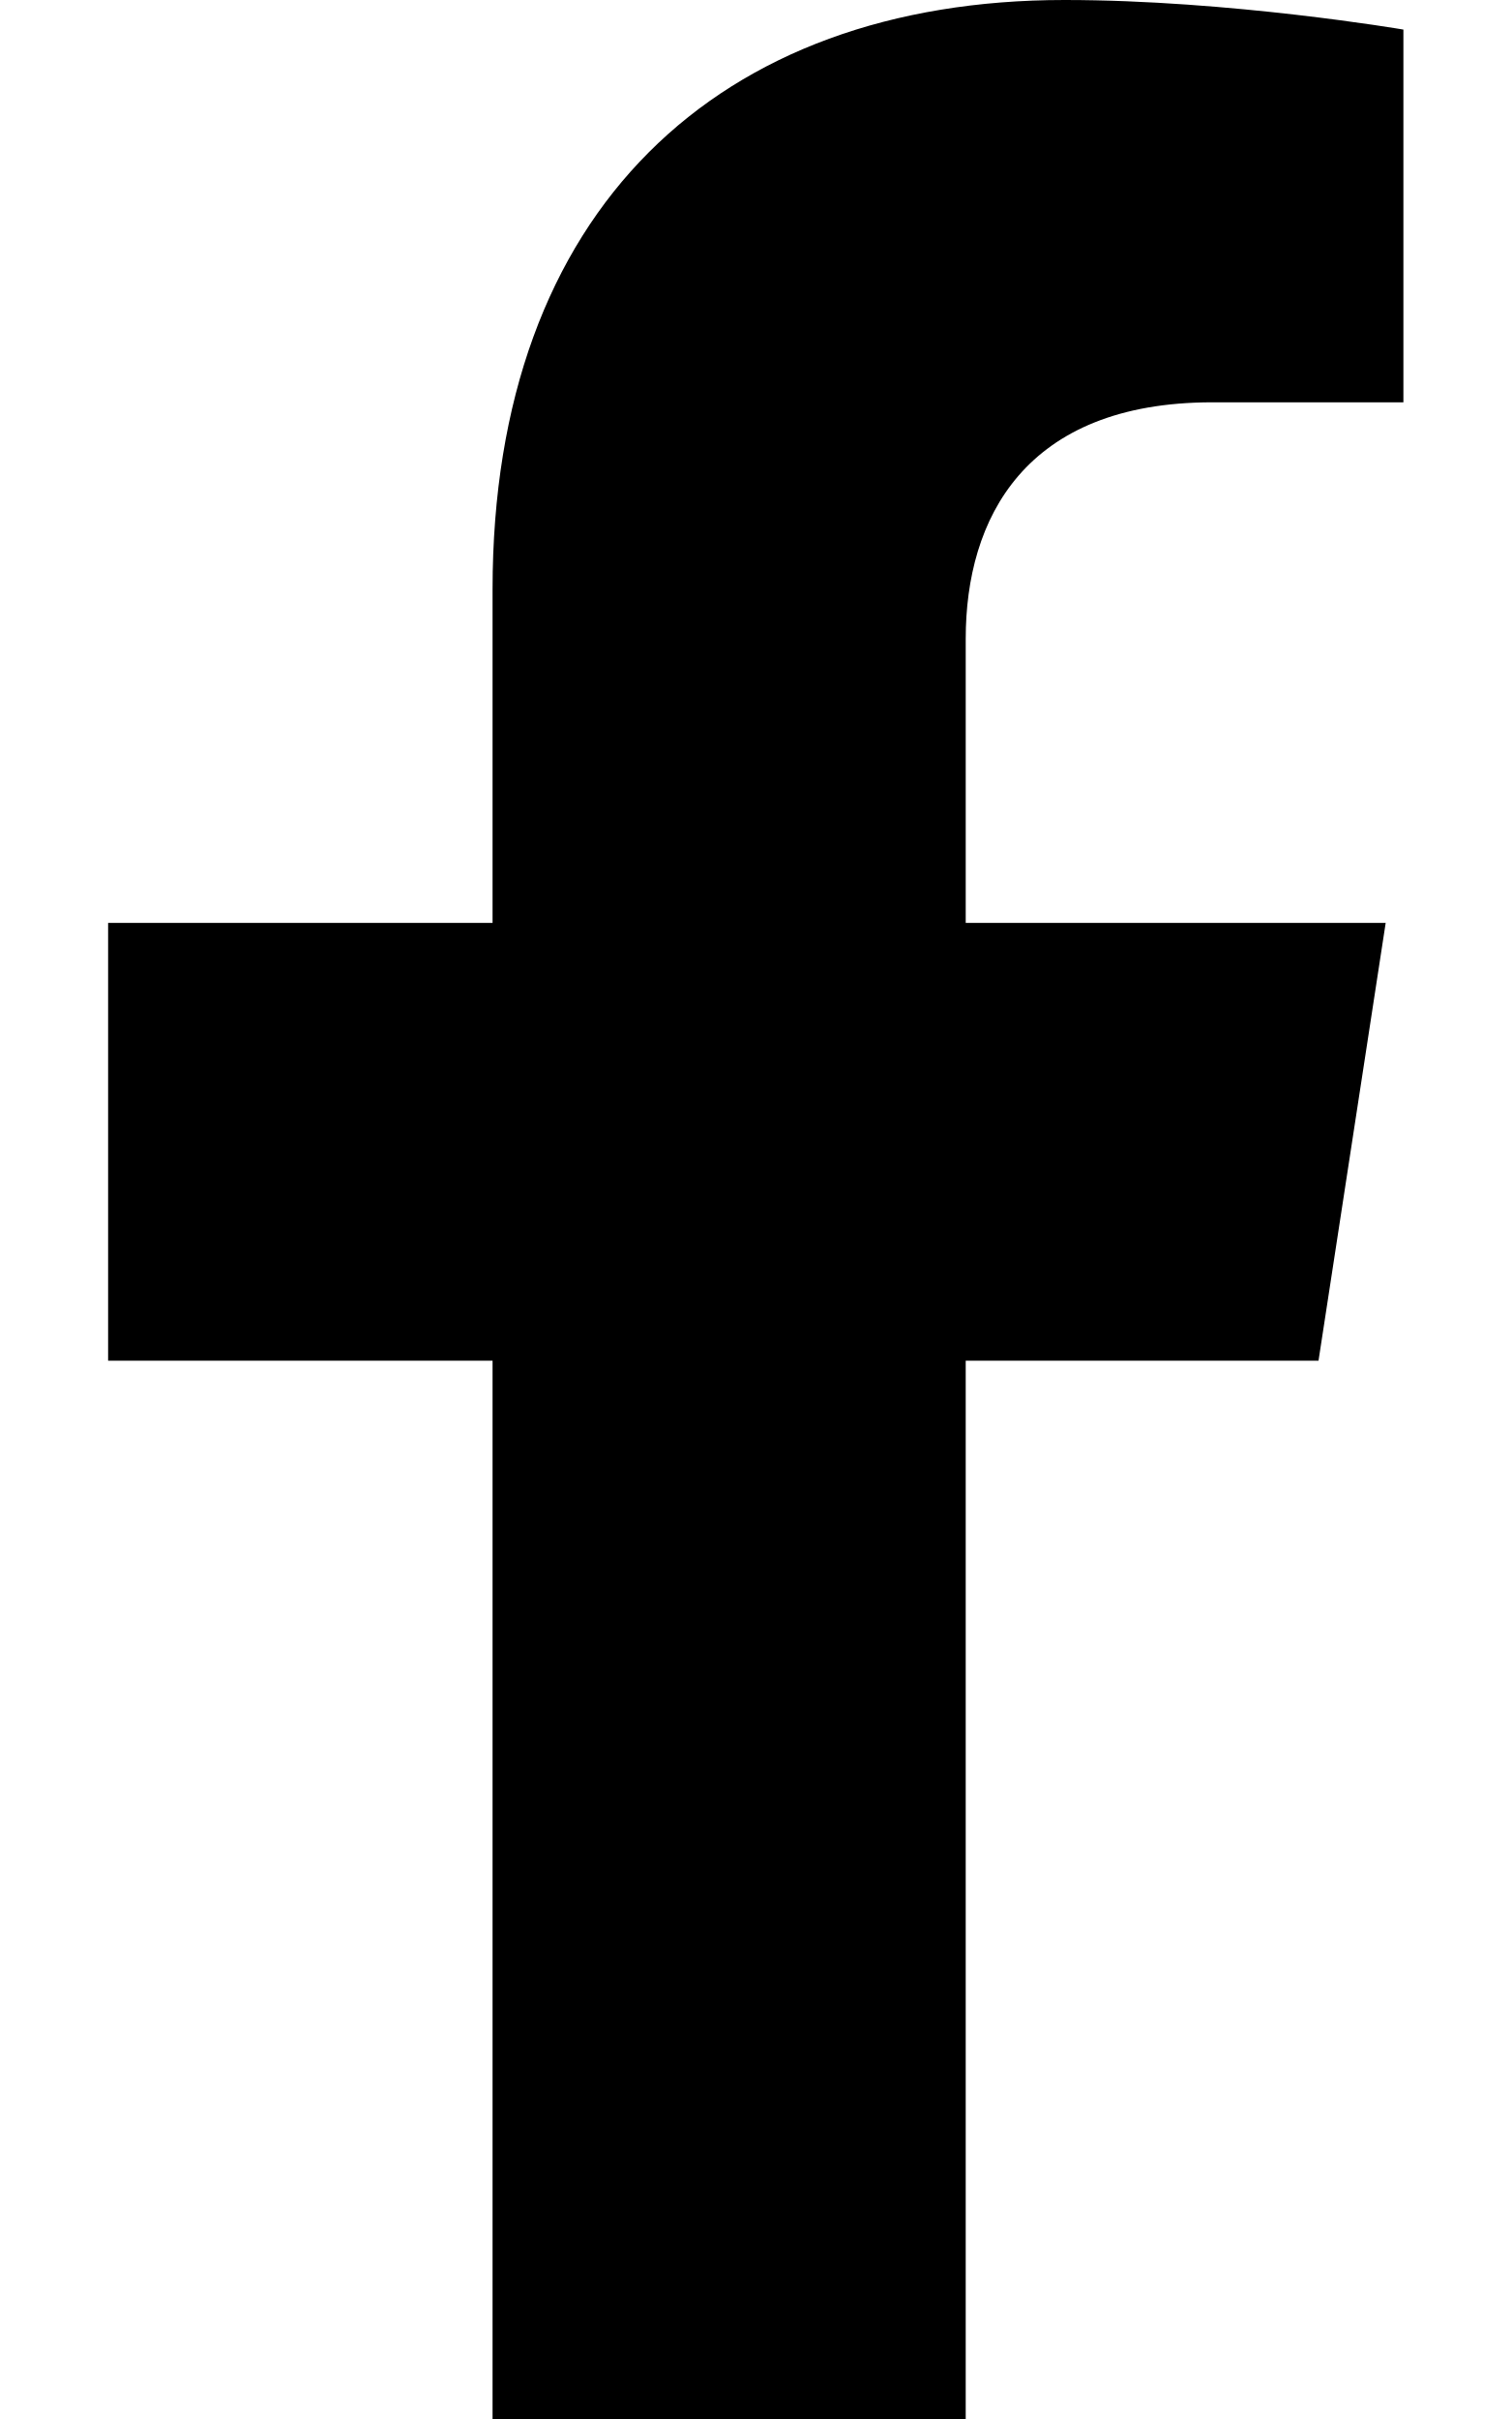
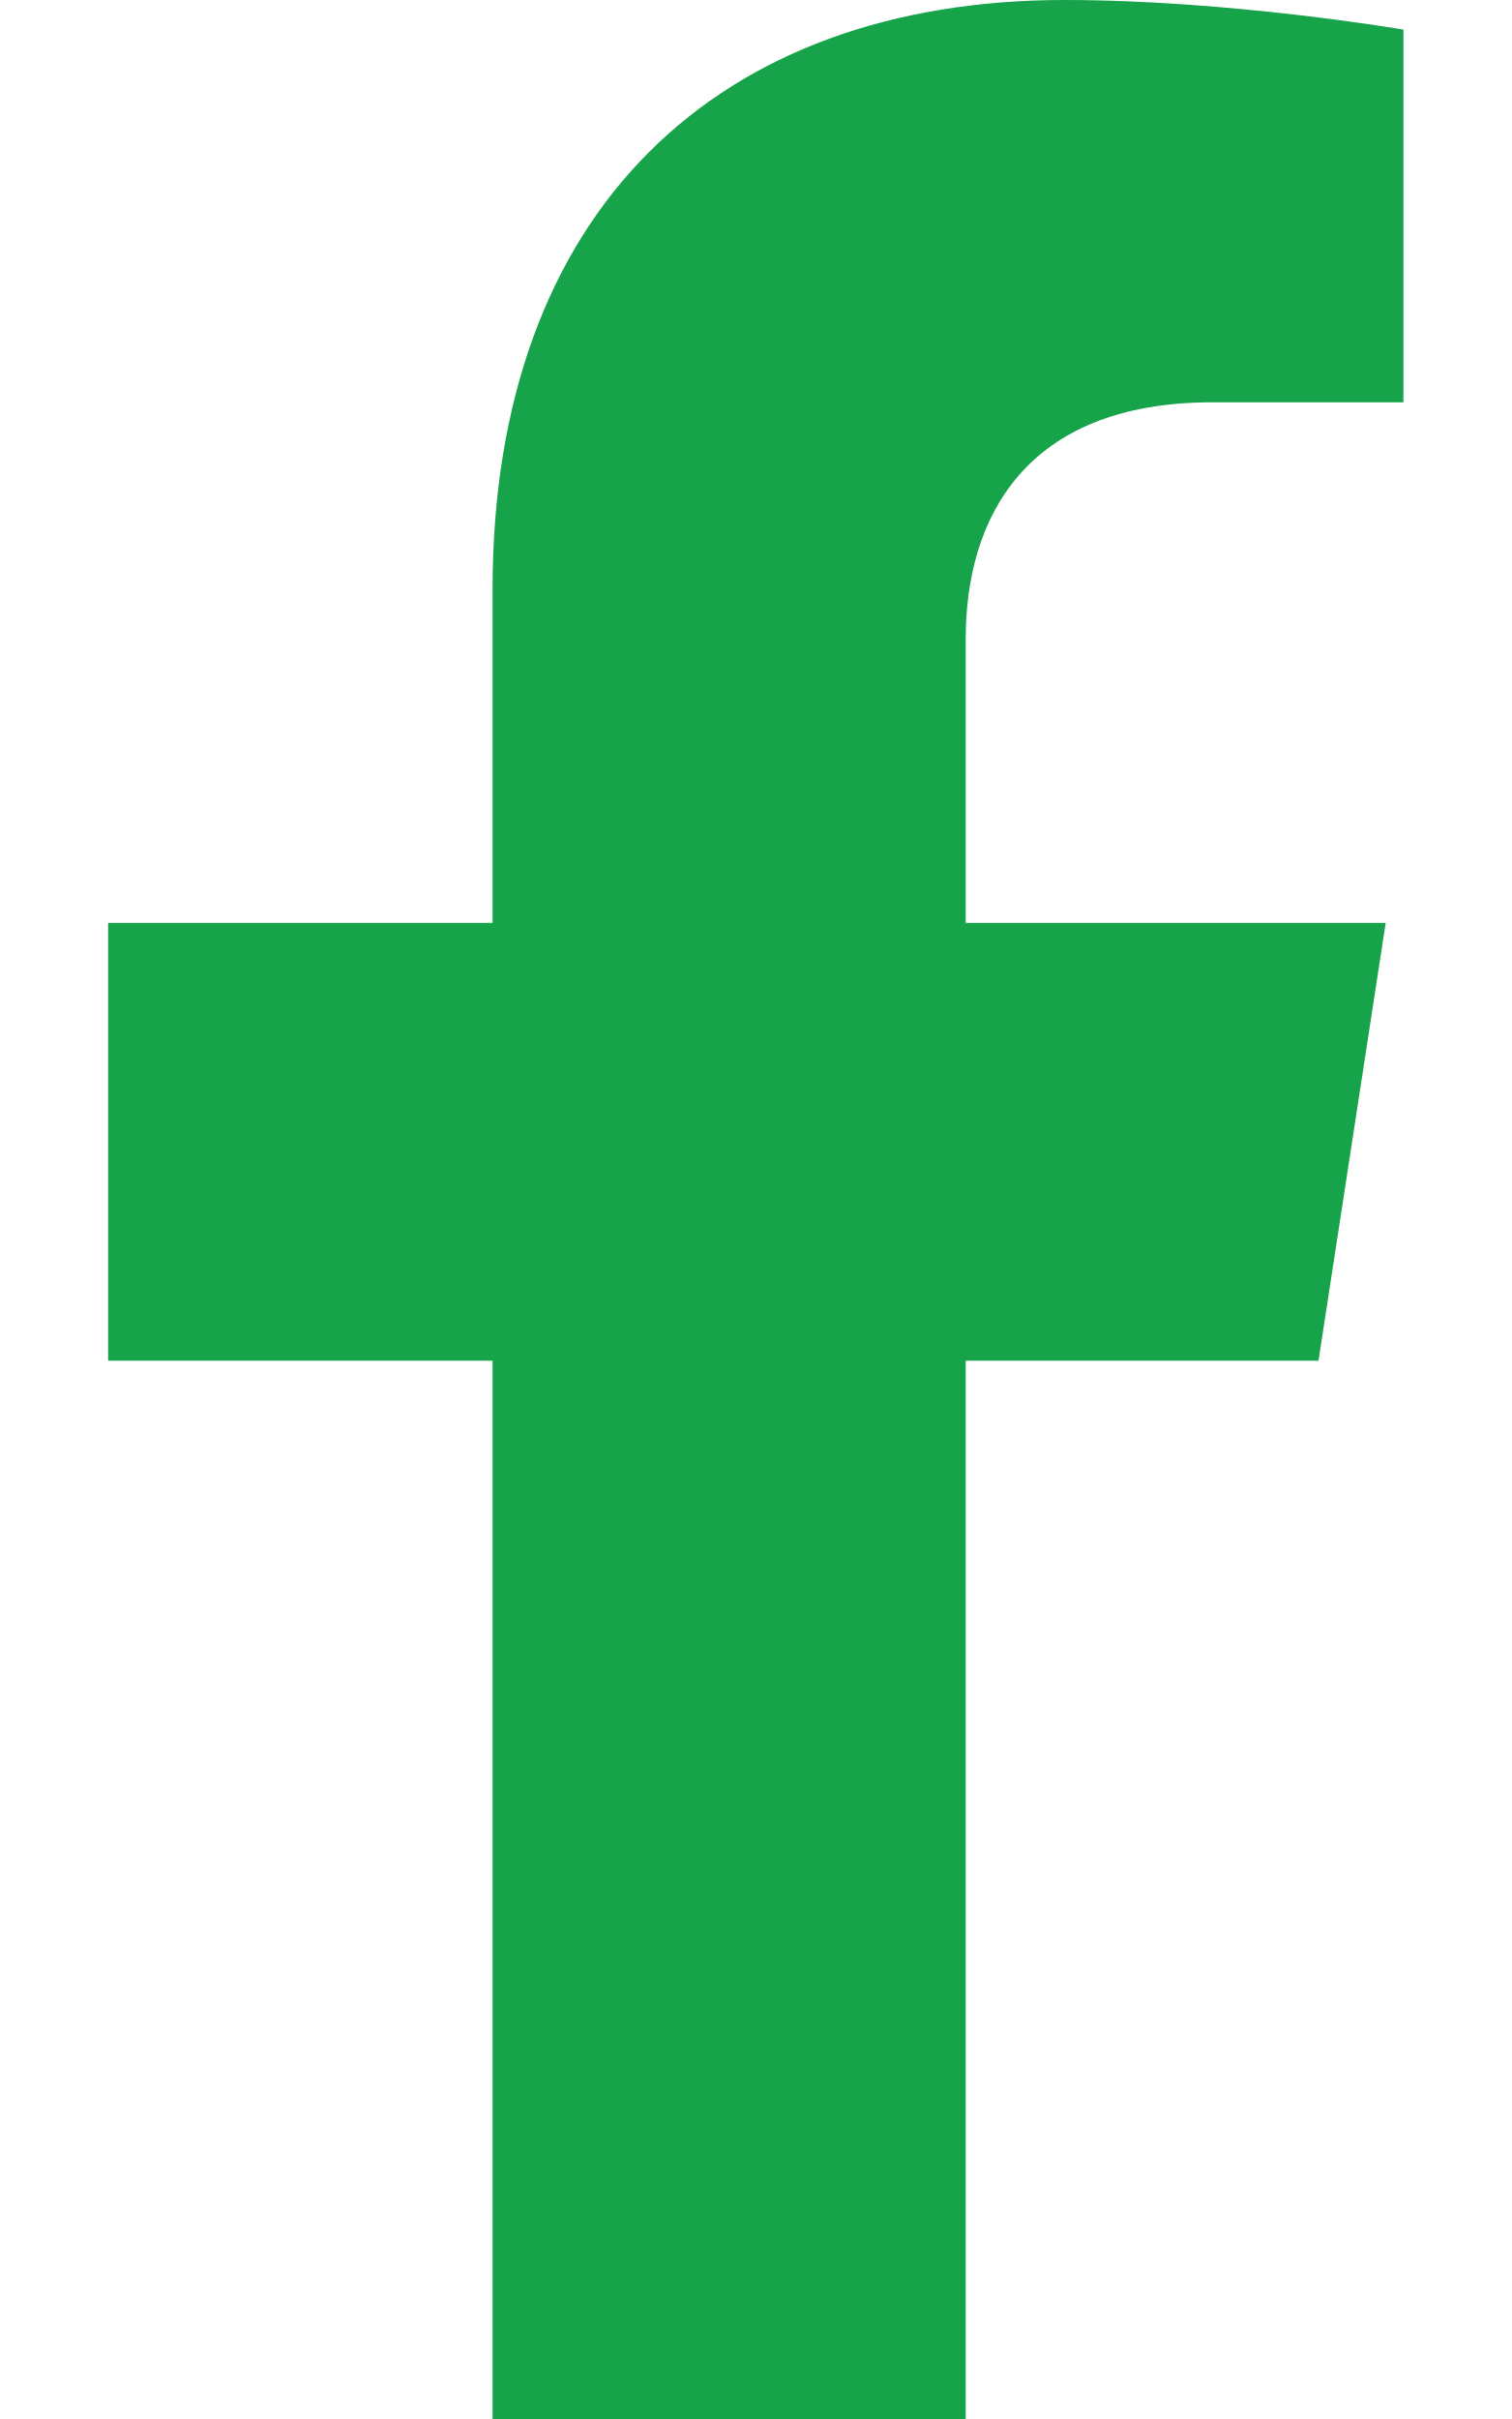
- <svg xmlns="http://www.w3.org/2000/svg" viewBox="0 0 320 512">
+ <svg xmlns="http://www.w3.org/2000/svg" viewBox="0 0 320 512" fill="#16A349">
  <path d="M279.14 288l14.22-92.66h-88.91v-60.13c0-25.35 12.42-50.06 52.24-50.06h40.42V6.26S260.43 0 225.36 0c-73.22 0-121.08 44.38-121.08 124.72v70.62H22.89V288h81.39v224h100.17V288z" />
</svg>
